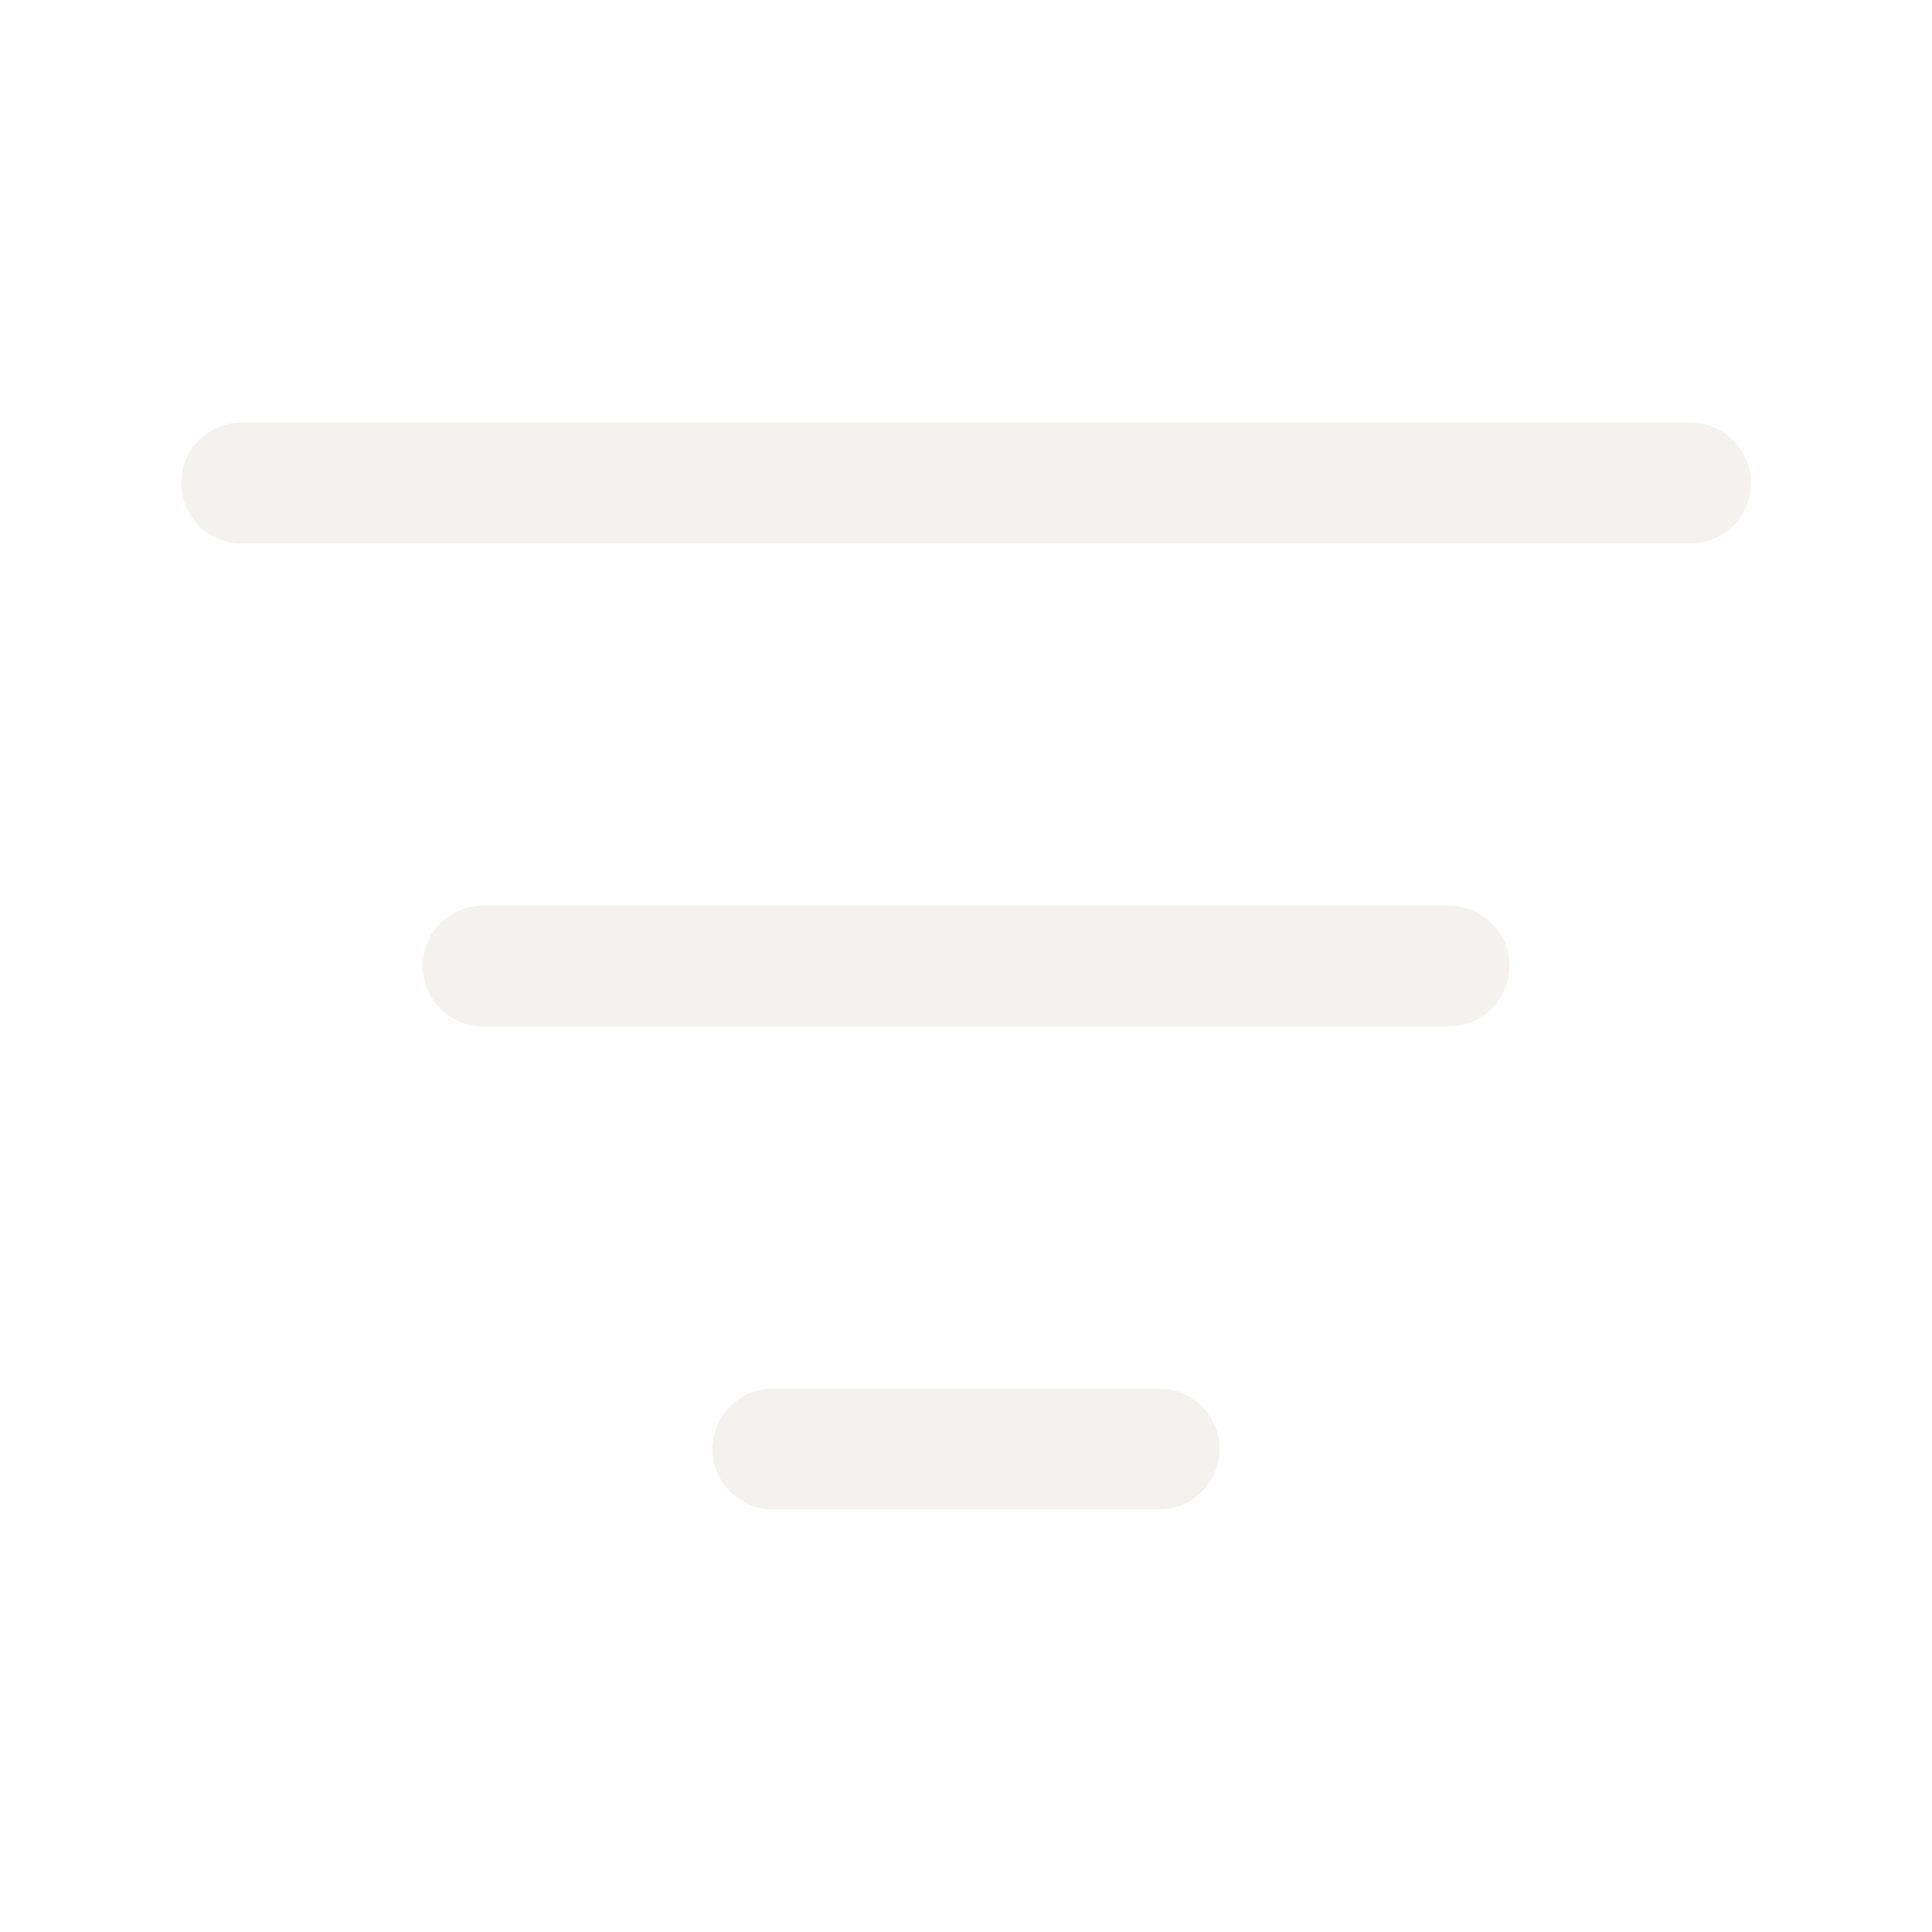
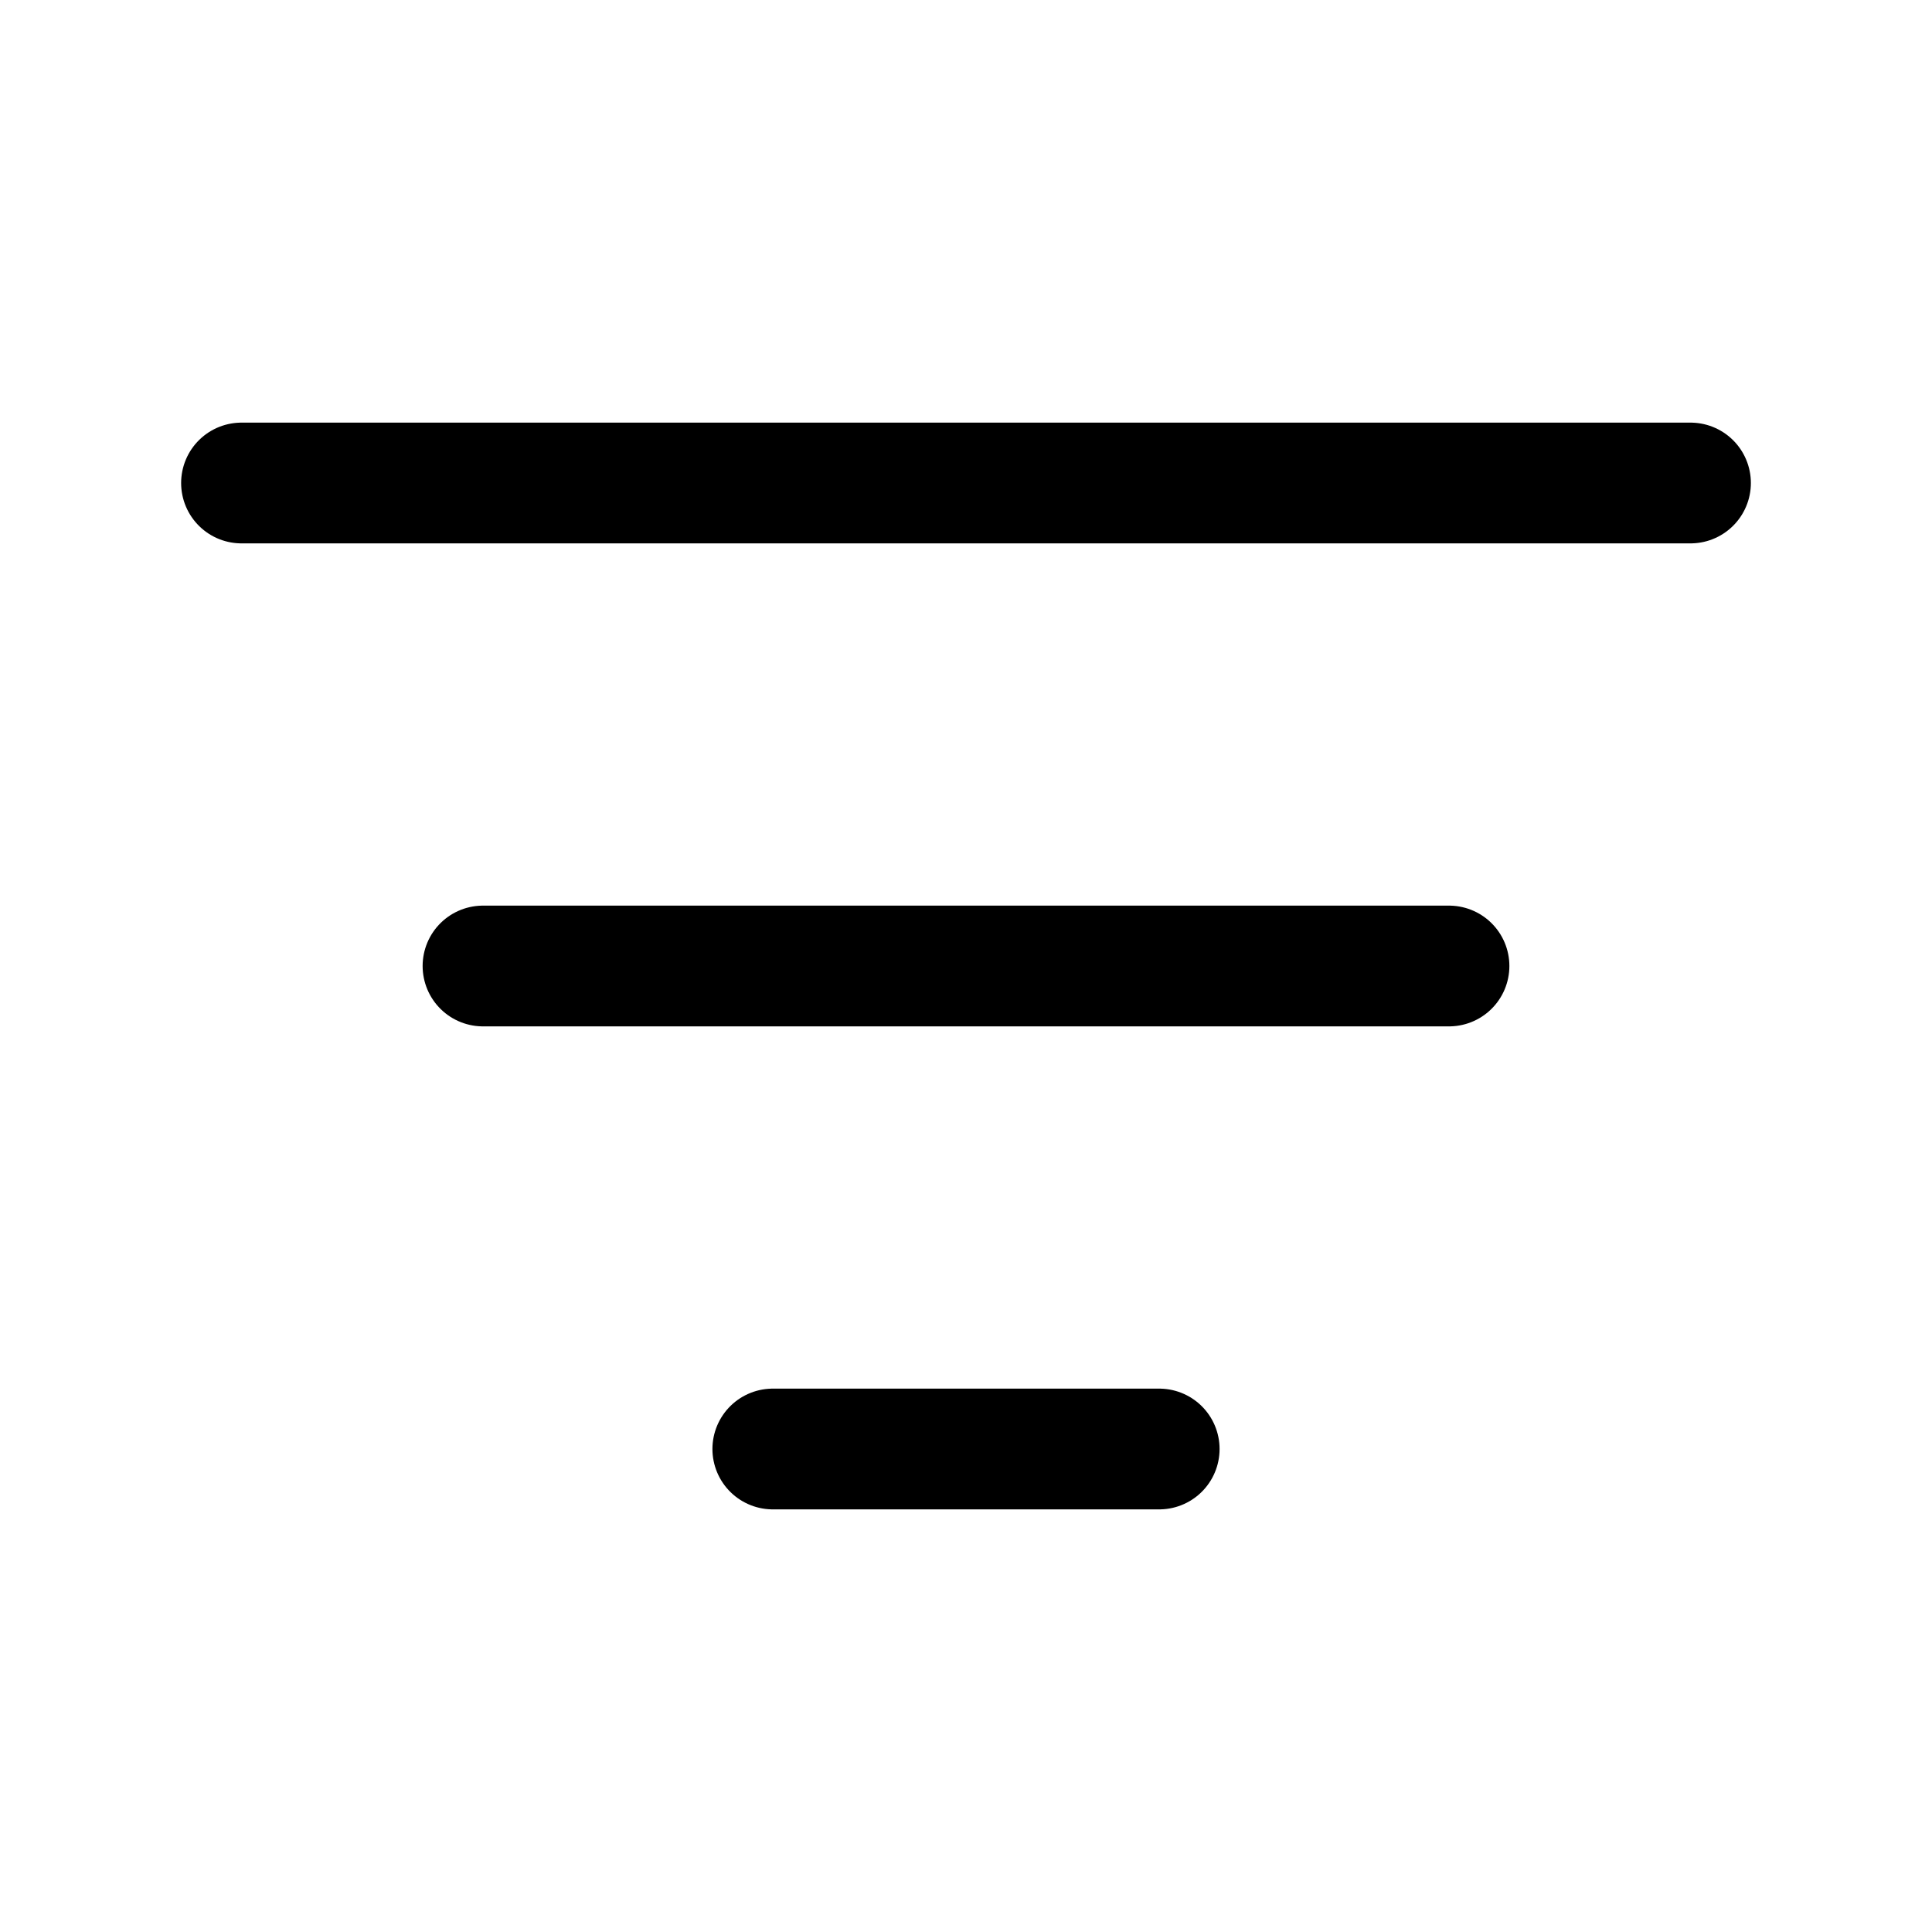
- <svg xmlns="http://www.w3.org/2000/svg" width="24" height="24" viewBox="0 0 24 24" fill="none">
-   <path d="M3 6H21M6 12H18M9.6 18H14.4" stroke="#F4F2EF" stroke-width="1.5" stroke-linecap="round" stroke-linejoin="round" />
+ <svg xmlns="http://www.w3.org/2000/svg" width="24" height="24" viewBox="0 0 24 24" fill="currentColor">
+   <path d="M3 6H21M6 12H18M9.6 18H14.4" stroke="currentColor" stroke-width="1.5" stroke-linecap="round" stroke-linejoin="round" />
</svg>
